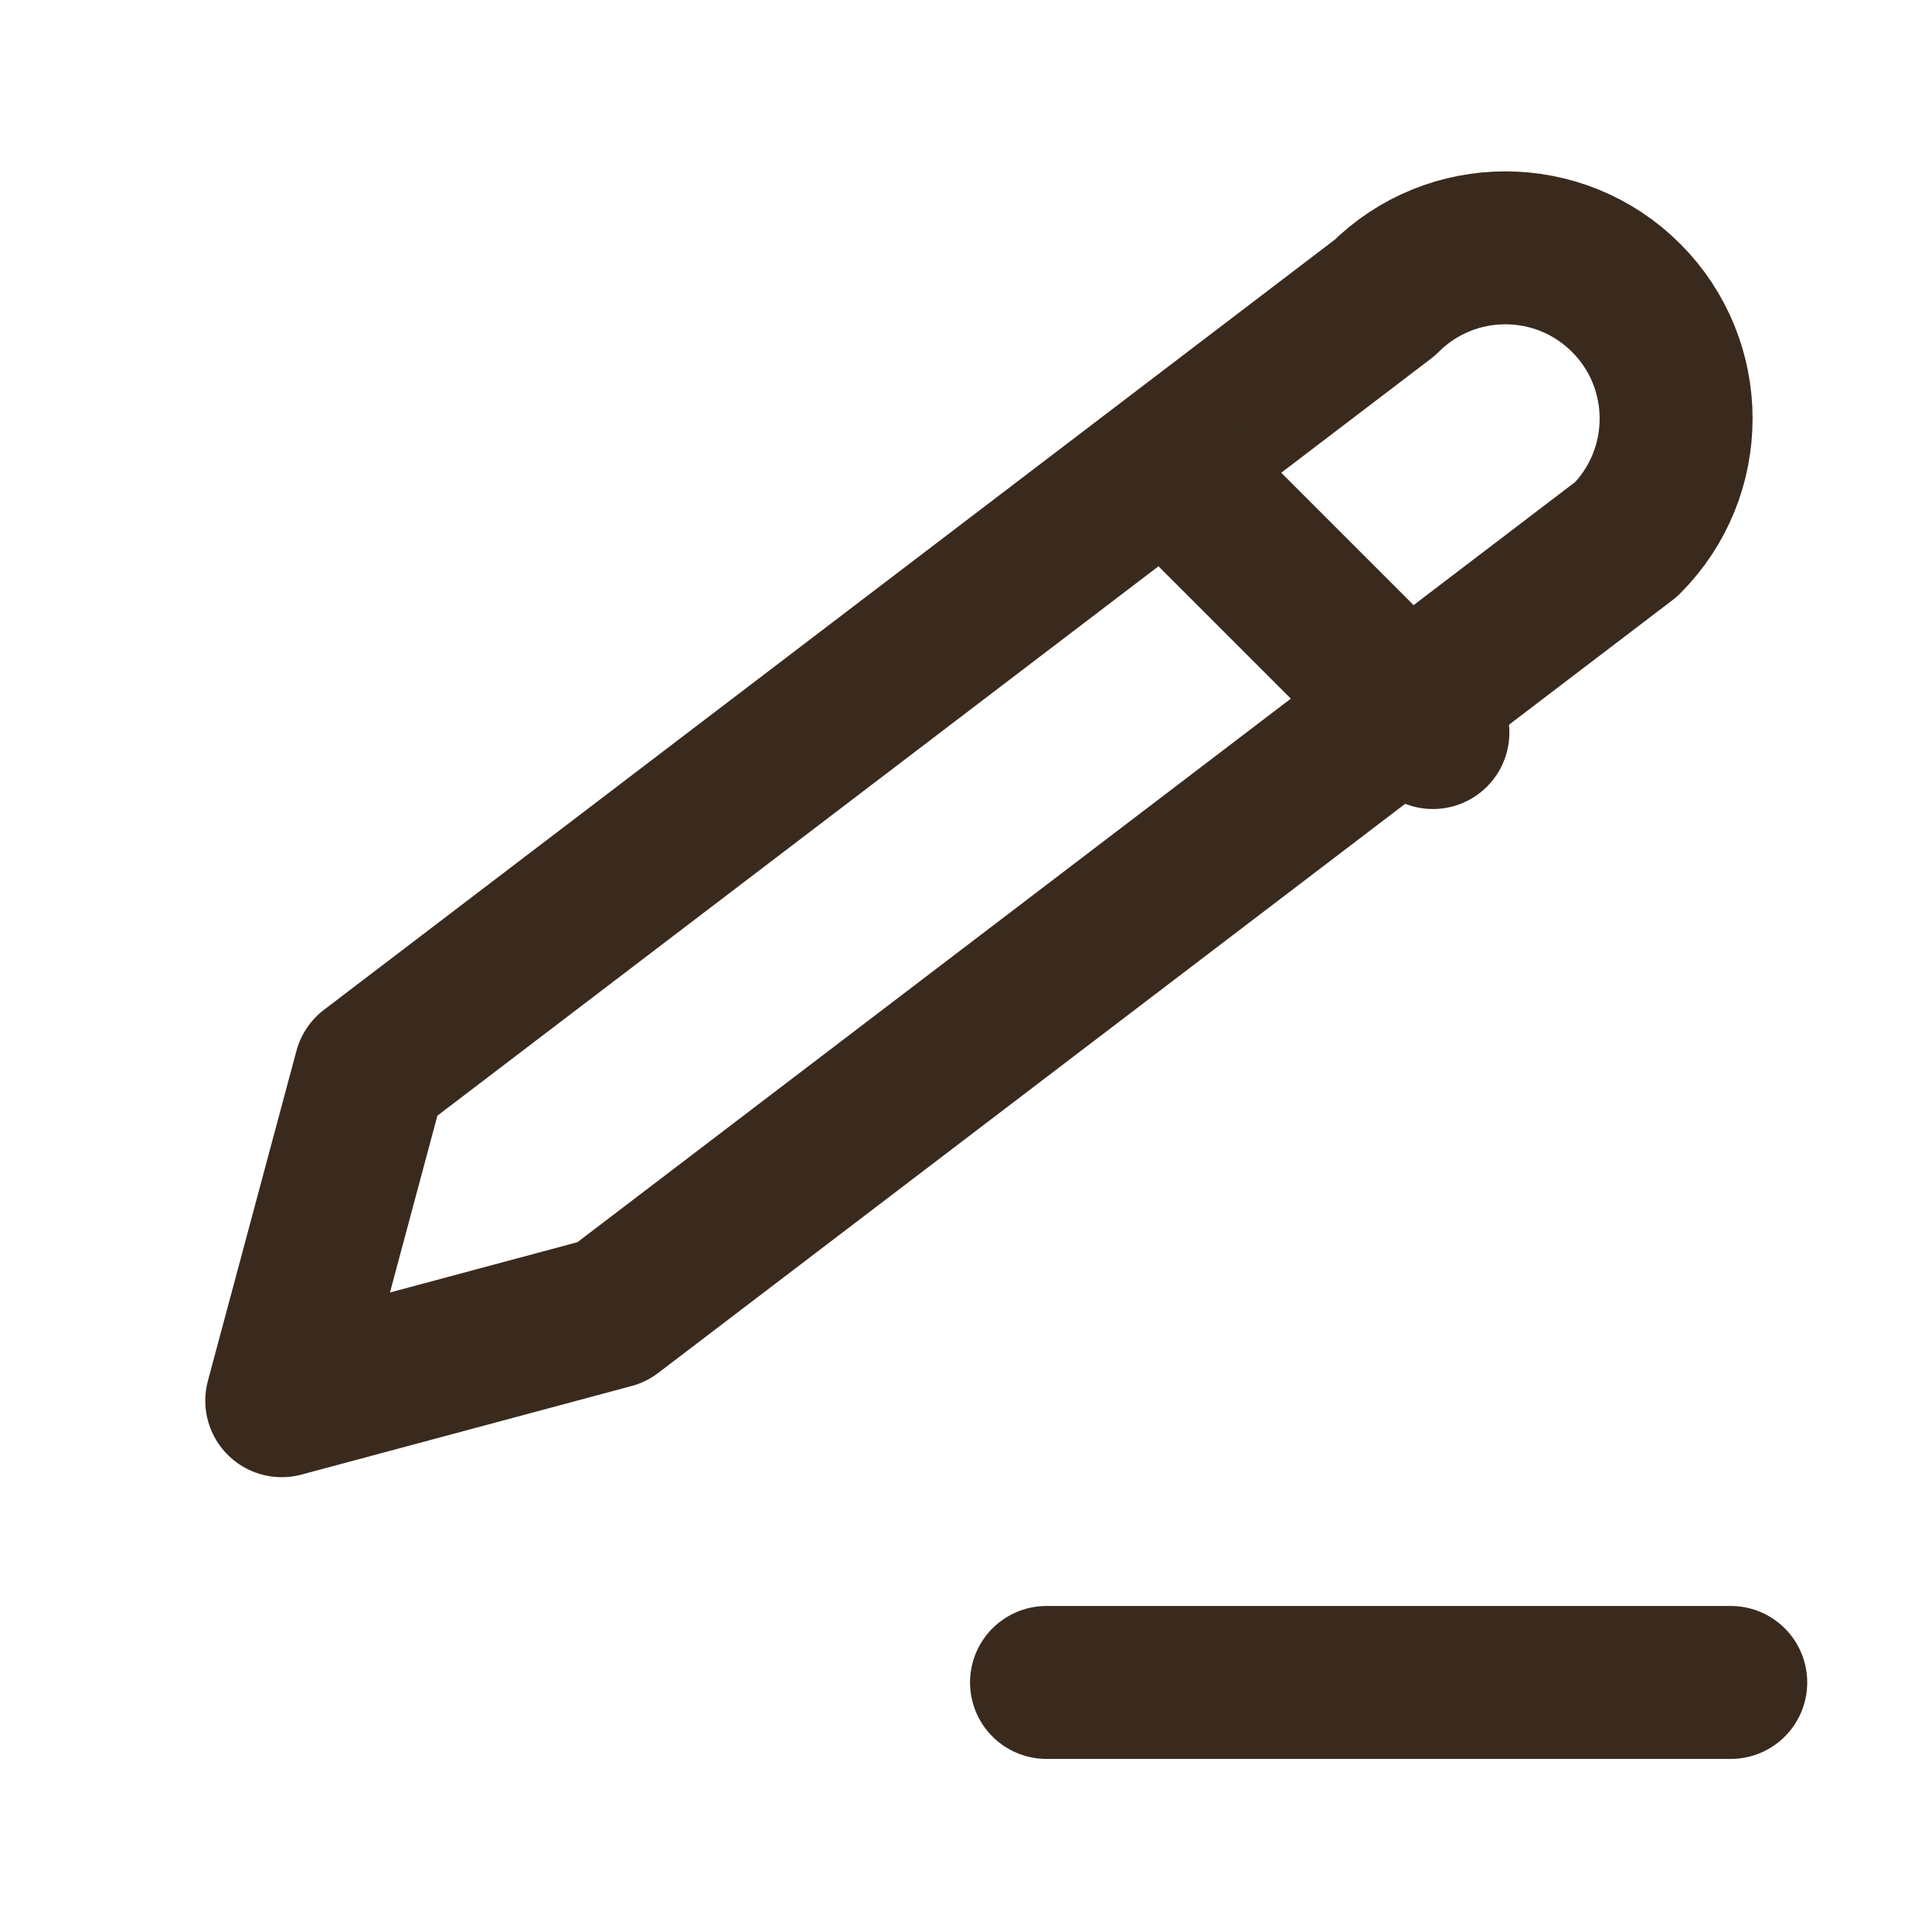
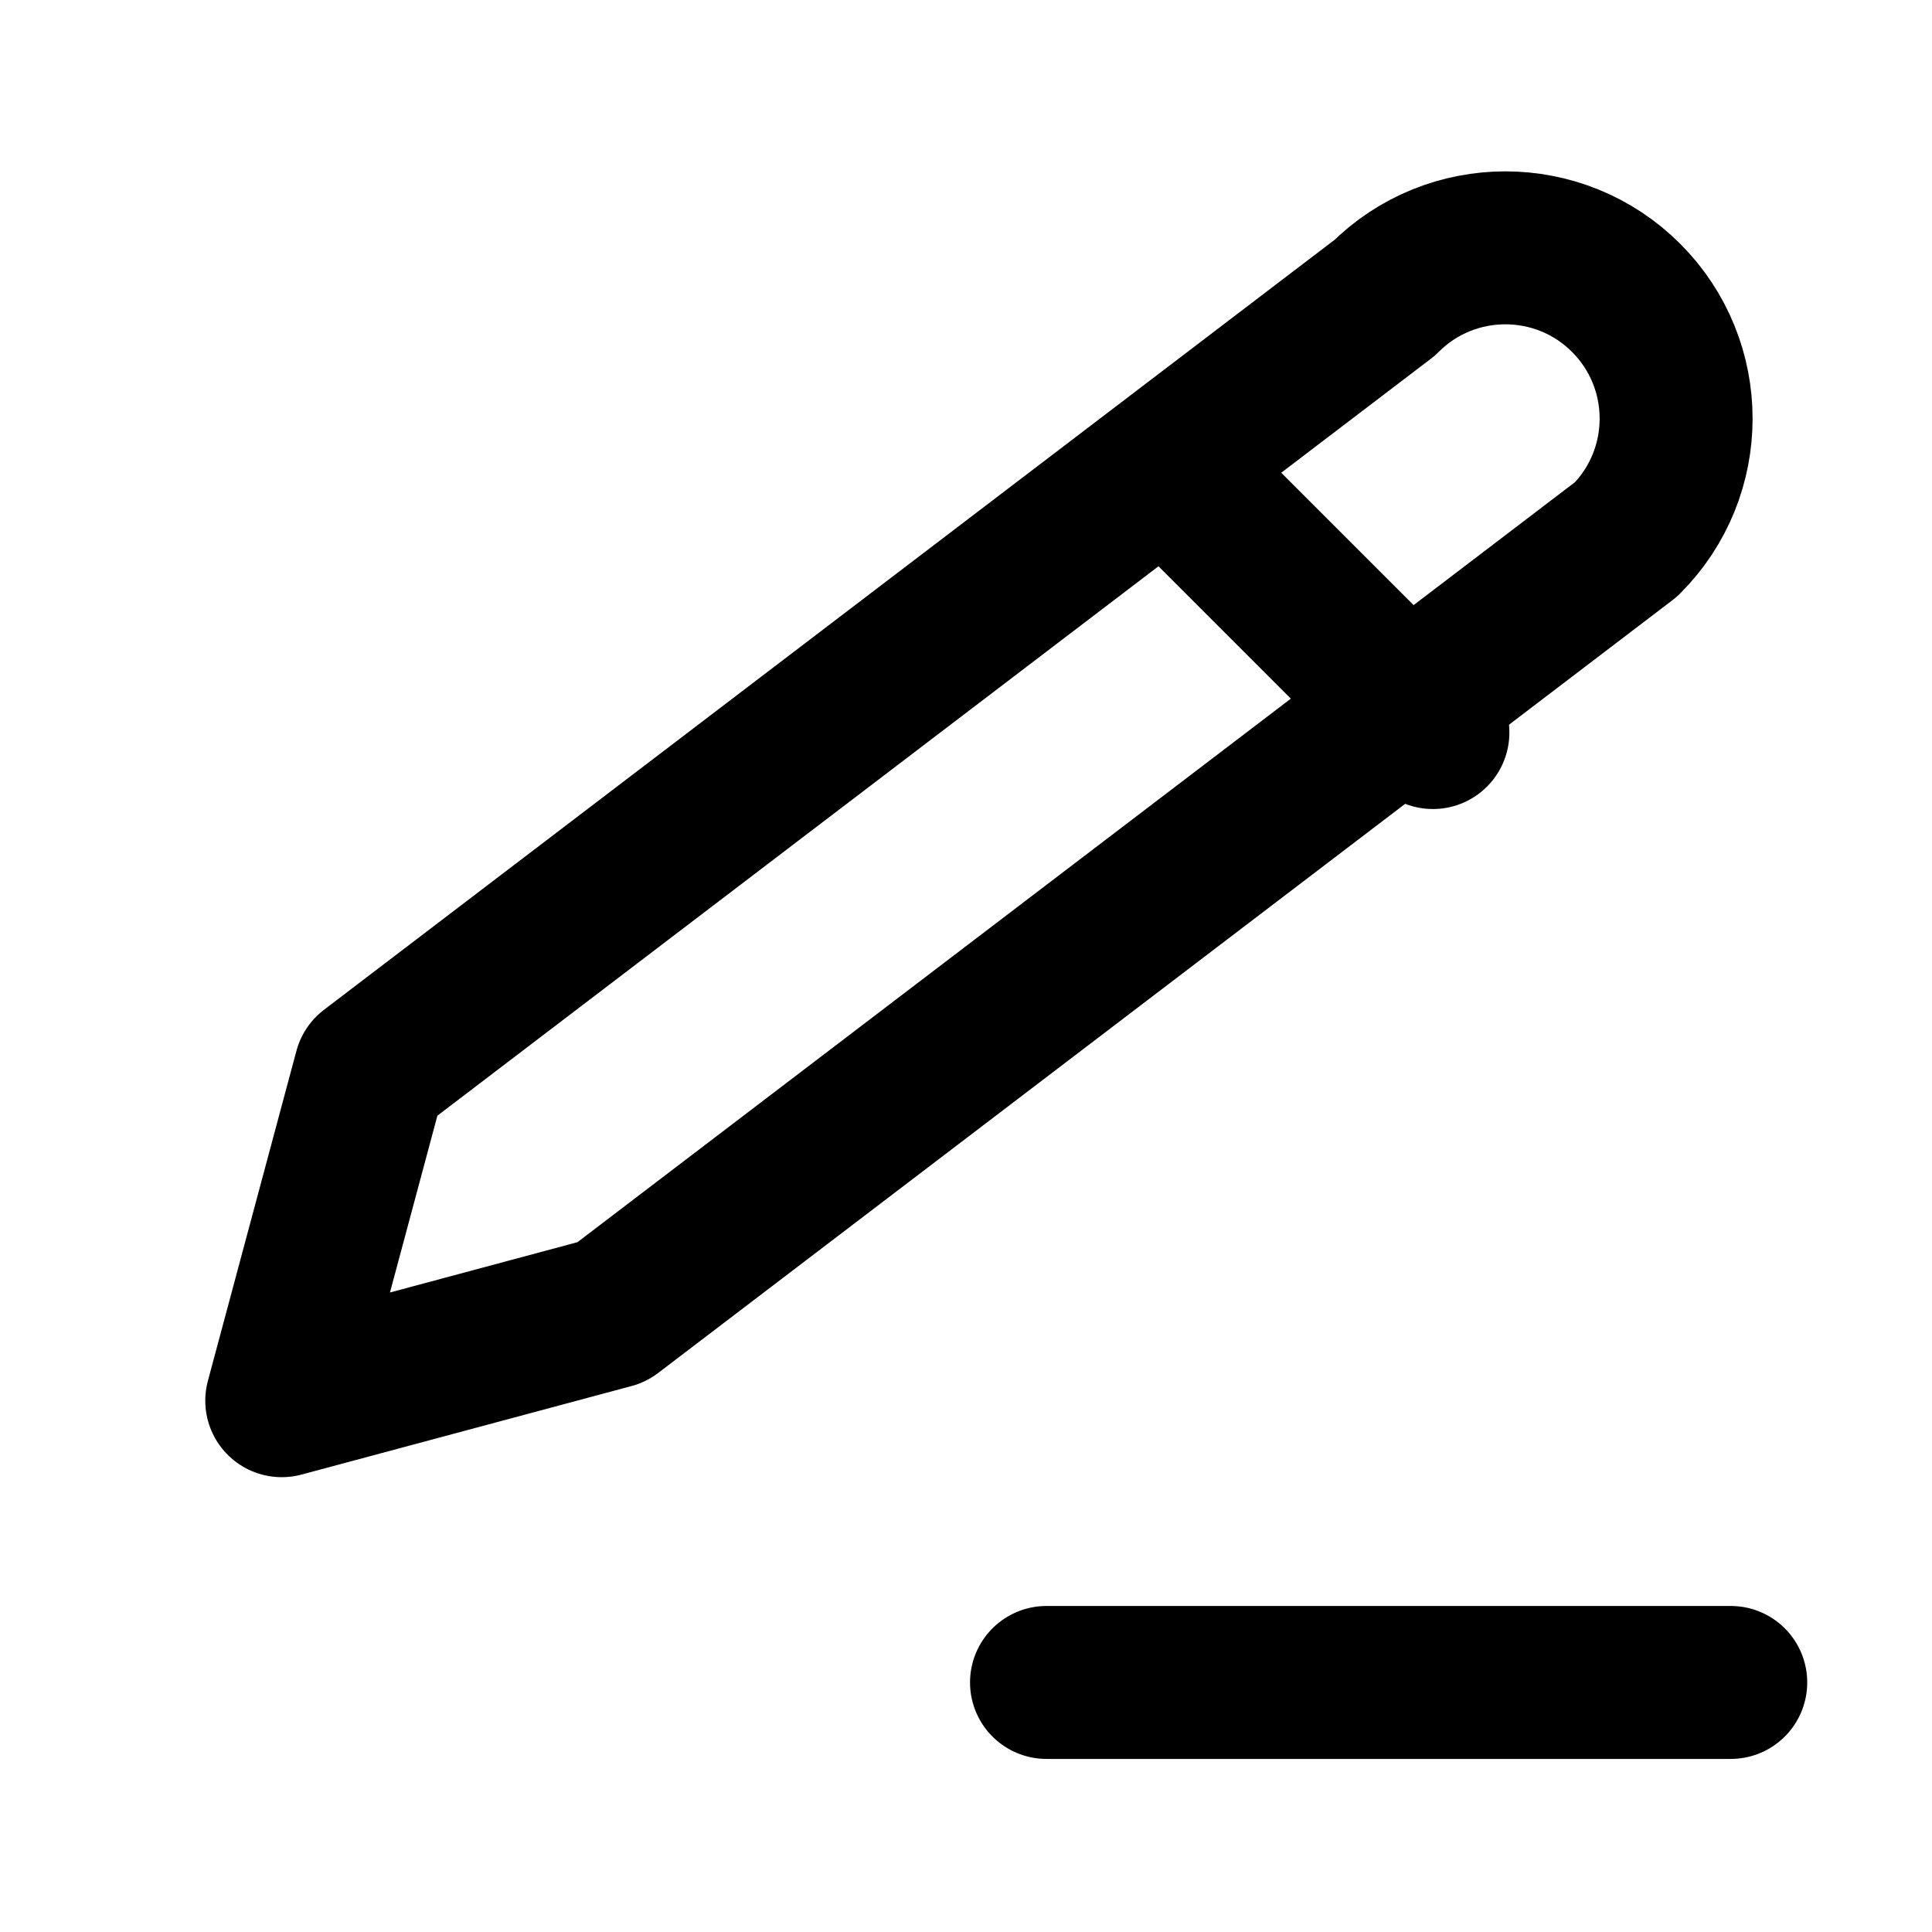
- <svg xmlns="http://www.w3.org/2000/svg" width="24" height="24" viewBox="0 0 24 24" fill="none" stroke="#3A2A1E" stroke-width="1.9" stroke-linecap="round" stroke-linejoin="round">
+ <svg xmlns="http://www.w3.org/2000/svg" width="24" height="24" viewBox="0 0 24 24" fill="none" stroke="currentColor" stroke-width="1.9" stroke-linecap="round" stroke-linejoin="round">
  <path d="M17.2 3.7a2.1 2.1 0 0 1 3 3L7.6 16.3l-4.1 1.1 1.1-4.1Z" />
  <path d="m14.8 6.1 3 3" />
  <path d="M13 20.9h8.5" />
</svg>
